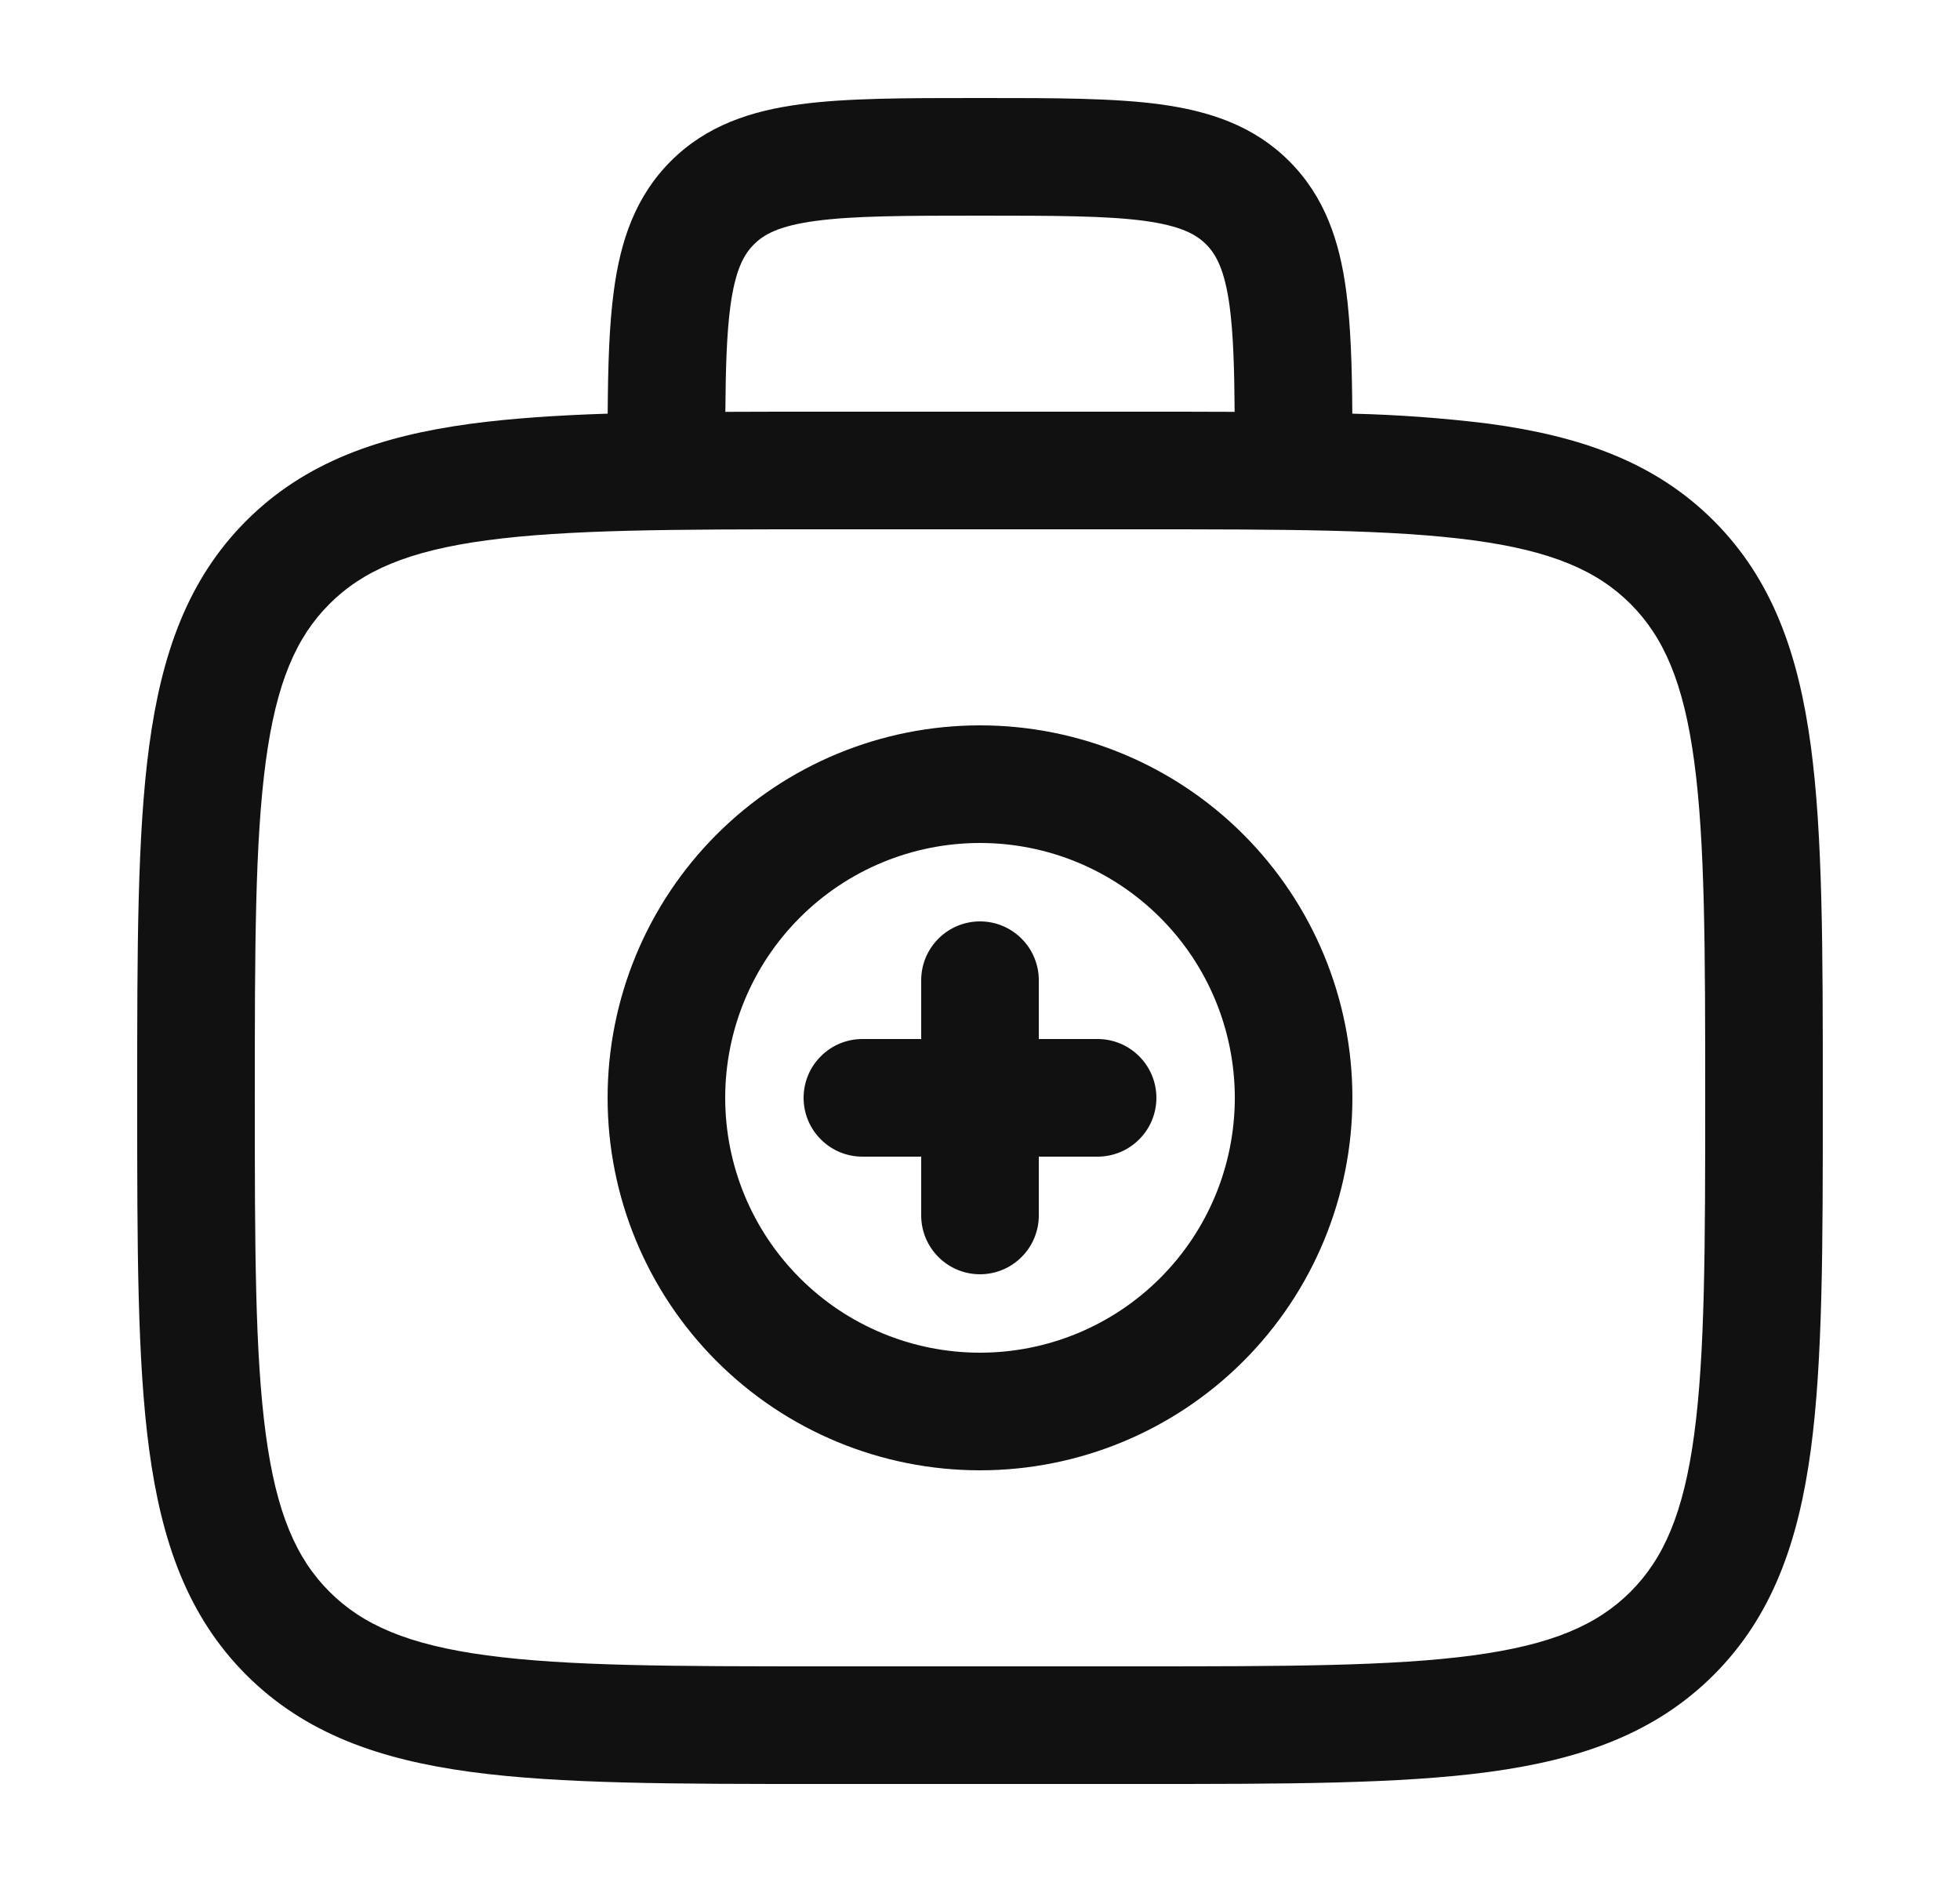
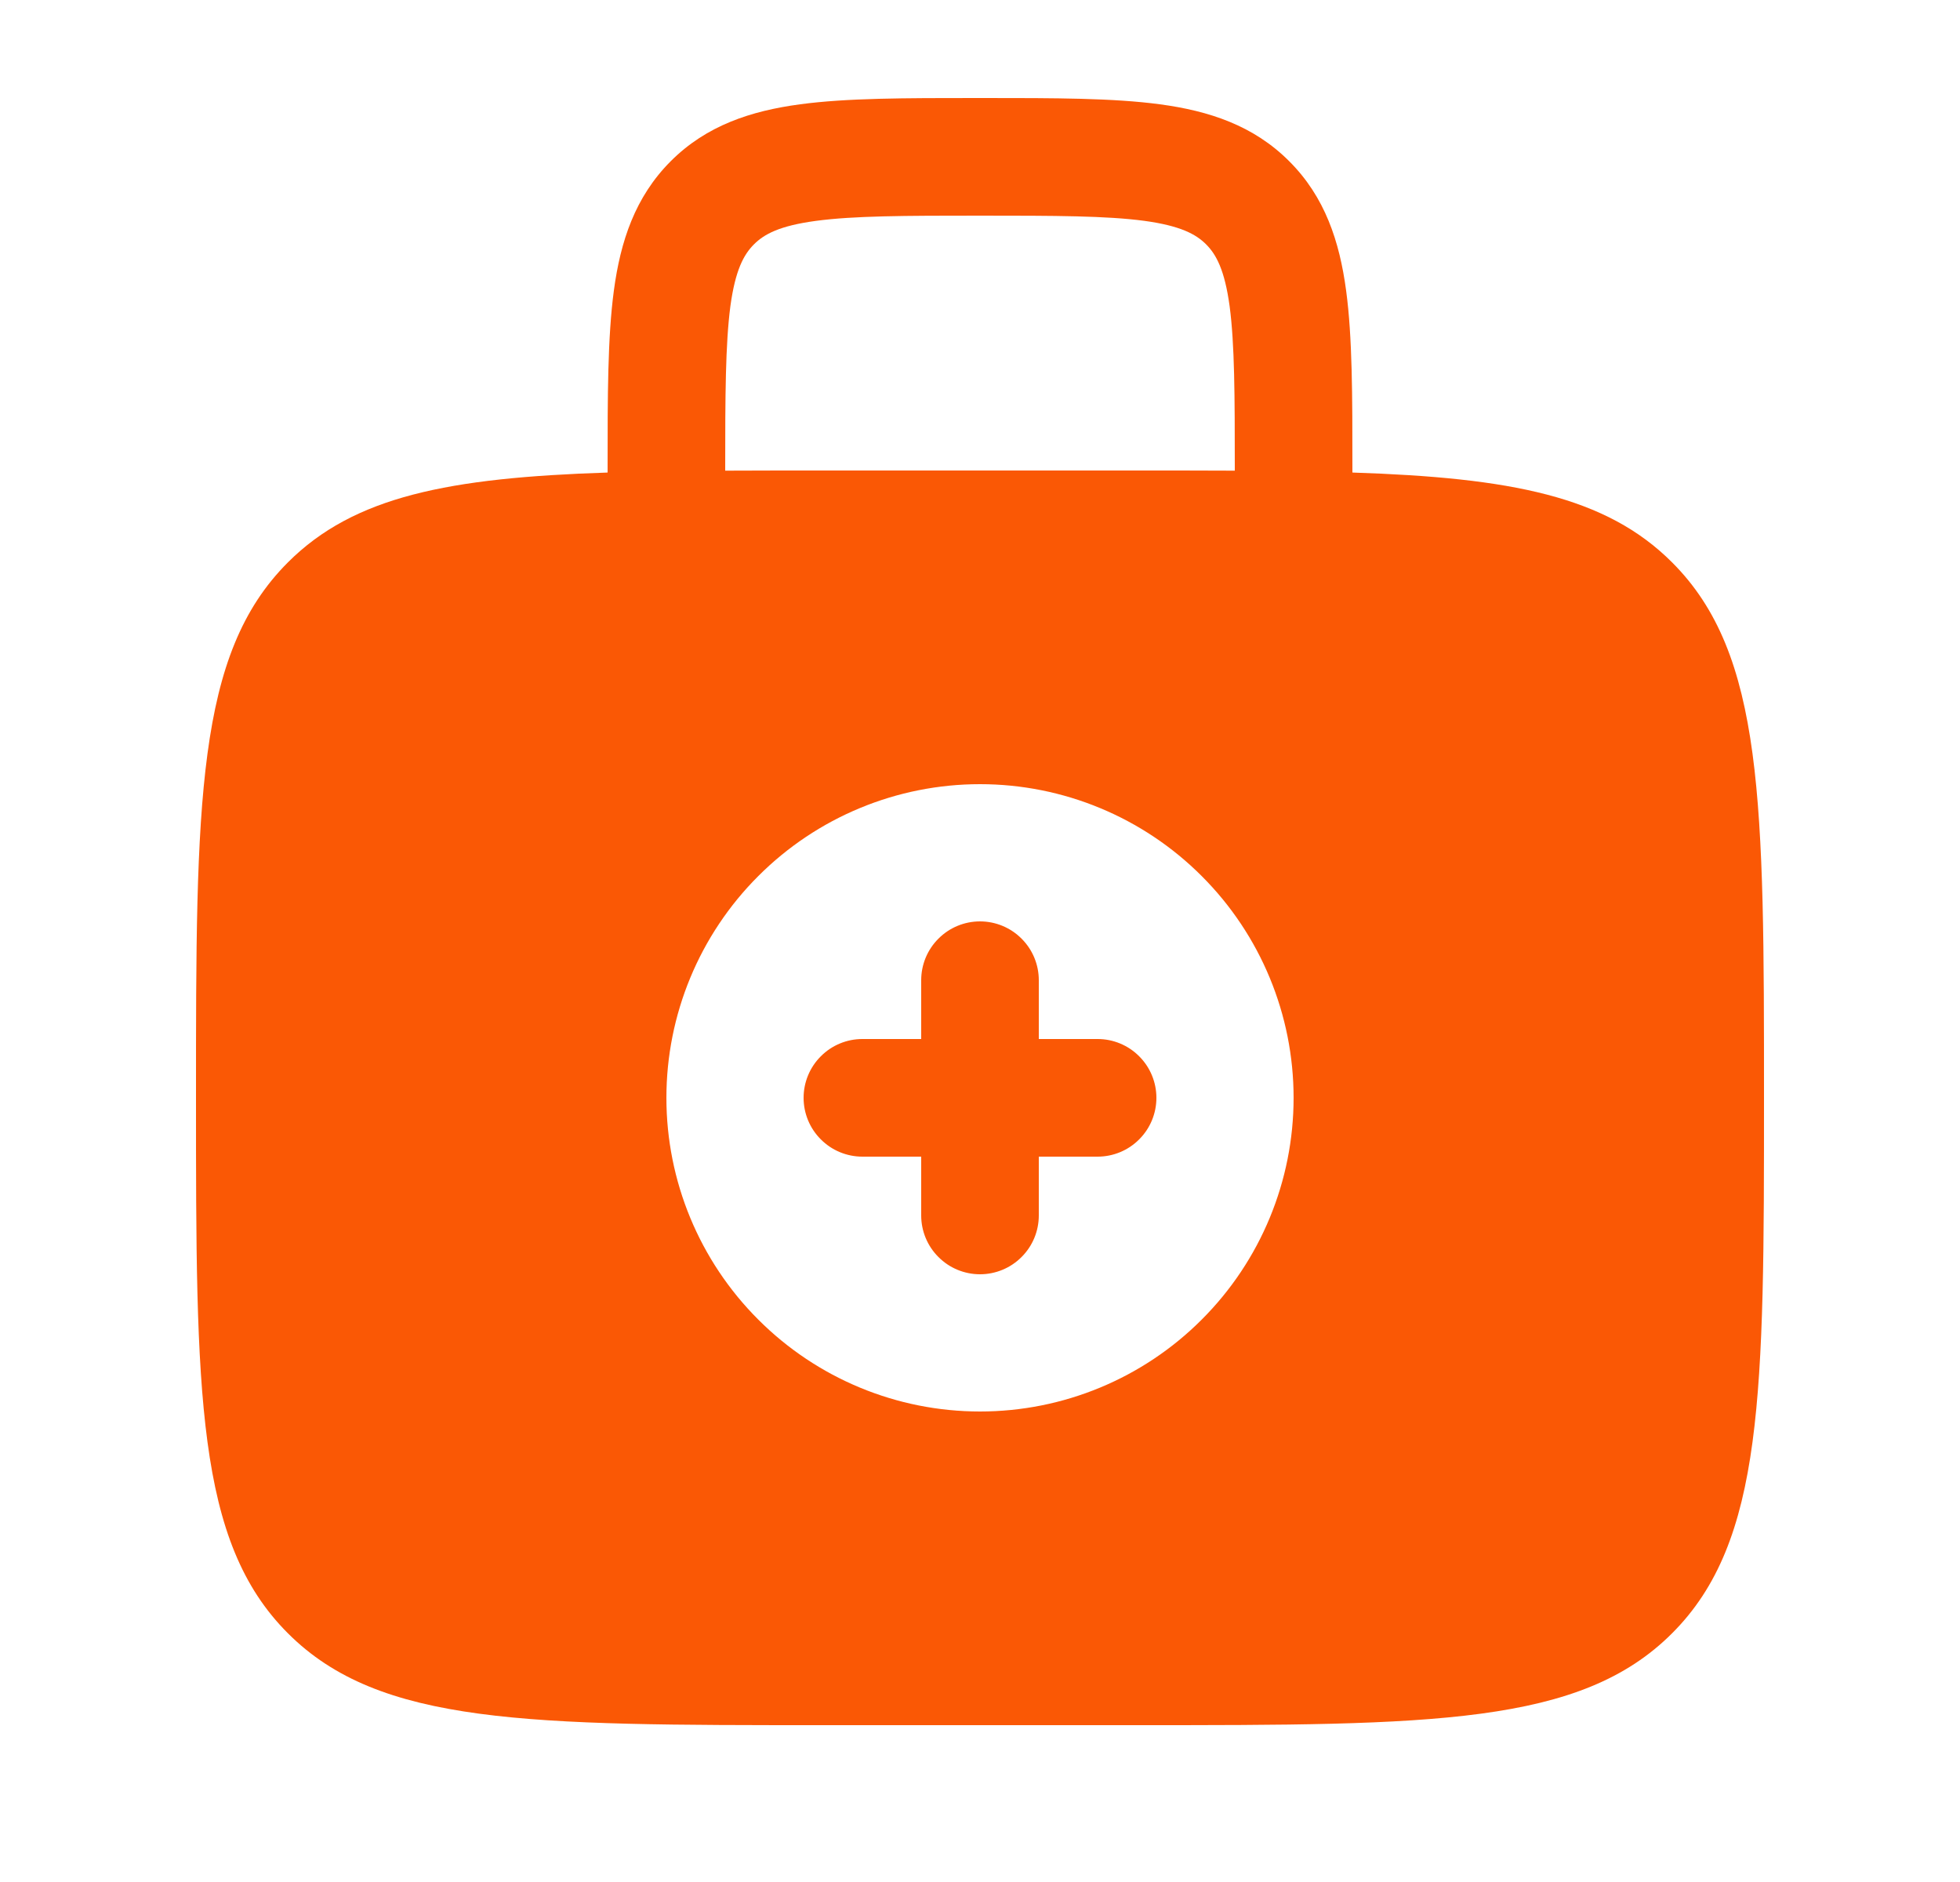
<svg xmlns="http://www.w3.org/2000/svg" width="25" height="24" viewBox="0 0 25 24" fill="none">
-   <path d="M12.5 11.75C12.699 11.75 12.89 11.829 13.03 11.97C13.171 12.11 13.25 12.301 13.25 12.5V13.25H14C14.199 13.25 14.39 13.329 14.53 13.47C14.671 13.61 14.75 13.801 14.75 14C14.75 14.199 14.671 14.39 14.53 14.53C14.39 14.671 14.199 14.75 14 14.75H13.25V15.5C13.25 15.699 13.171 15.89 13.03 16.03C12.89 16.171 12.699 16.25 12.5 16.25C12.301 16.25 12.11 16.171 11.97 16.03C11.829 15.89 11.75 15.699 11.75 15.5V14.75H11C10.801 14.75 10.61 14.671 10.47 14.53C10.329 14.39 10.25 14.199 10.25 14C10.25 13.801 10.329 13.61 10.47 13.47C10.61 13.329 10.801 13.25 11 13.25H11.75V12.5C11.75 12.301 11.829 12.11 11.97 11.97C12.11 11.829 12.301 11.75 12.5 11.75Z" fill="#111111" />
-   <path fill-rule="evenodd" clip-rule="evenodd" d="M12.5 9.25C11.24 9.25 10.032 9.75 9.141 10.641C8.25 11.532 7.75 12.74 7.75 14C7.75 15.26 8.25 16.468 9.141 17.359C10.032 18.25 11.24 18.75 12.5 18.75C13.76 18.75 14.968 18.25 15.859 17.359C16.75 16.468 17.25 15.26 17.25 14C17.25 12.74 16.75 11.532 15.859 10.641C14.968 9.75 13.76 9.25 12.5 9.25ZM9.25 14C9.25 13.138 9.592 12.311 10.202 11.702C10.811 11.092 11.638 10.75 12.5 10.75C13.362 10.75 14.189 11.092 14.798 11.702C15.408 12.311 15.75 13.138 15.75 14C15.75 14.862 15.408 15.689 14.798 16.298C14.189 16.908 13.362 17.25 12.5 17.25C11.638 17.25 10.811 16.908 10.202 16.298C9.592 15.689 9.25 14.862 9.25 14Z" fill="#111111" />
-   <path fill-rule="evenodd" clip-rule="evenodd" d="M12.448 1.25C11.549 1.25 10.8 1.25 10.206 1.33C9.578 1.414 9.011 1.6 8.556 2.055C8.1 2.511 7.914 3.078 7.83 3.705C7.77 4.145 7.755 4.669 7.751 5.275C7.103 5.296 6.525 5.335 6.011 5.403C4.839 5.561 3.89 5.893 3.141 6.641C2.393 7.39 2.061 8.339 1.903 9.511C1.75 10.651 1.75 12.106 1.75 13.944V14.056C1.75 15.894 1.75 17.35 1.903 18.489C2.061 19.661 2.393 20.61 3.141 21.359C3.89 22.107 4.839 22.439 6.011 22.597C7.151 22.75 8.606 22.75 10.444 22.75H14.556C16.394 22.75 17.85 22.75 18.989 22.597C20.161 22.439 21.11 22.107 21.859 21.359C22.607 20.61 22.939 19.661 23.097 18.489C23.25 17.349 23.25 15.894 23.25 14.056V13.944C23.25 12.106 23.25 10.65 23.097 9.511C22.939 8.339 22.607 7.39 21.859 6.641C21.11 5.893 20.161 5.561 18.989 5.403C18.412 5.331 17.831 5.289 17.249 5.275C17.245 4.669 17.229 4.145 17.17 3.705C17.086 3.078 16.9 2.511 16.444 2.055C15.989 1.6 15.422 1.415 14.794 1.33C14.2 1.25 13.45 1.25 12.552 1.25H12.448ZM15.748 5.252C15.744 4.682 15.73 4.252 15.684 3.905C15.621 3.444 15.514 3.246 15.384 3.116C15.254 2.986 15.056 2.879 14.594 2.816C14.112 2.752 13.464 2.75 12.5 2.75C11.536 2.75 10.888 2.752 10.405 2.817C9.944 2.879 9.746 2.986 9.616 3.117C9.486 3.247 9.379 3.444 9.316 3.905C9.27 4.251 9.256 4.681 9.252 5.252C9.63 5.25 10.027 5.25 10.444 5.25H14.556C14.973 5.25 15.37 5.25 15.748 5.252ZM4.202 7.702C4.625 7.279 5.205 7.025 6.211 6.89C7.239 6.752 8.593 6.75 10.5 6.75H14.5C16.407 6.75 17.762 6.752 18.79 6.89C19.795 7.025 20.375 7.279 20.798 7.702C21.221 8.125 21.475 8.705 21.61 9.711C21.748 10.738 21.75 12.093 21.75 14C21.75 15.907 21.748 17.262 21.61 18.29C21.475 19.295 21.221 19.875 20.798 20.298C20.375 20.721 19.795 20.975 18.789 21.11C17.762 21.248 16.407 21.25 14.5 21.25H10.5C8.593 21.25 7.239 21.248 6.21 21.11C5.205 20.975 4.625 20.721 4.202 20.298C3.779 19.875 3.525 19.295 3.39 18.289C3.252 17.262 3.25 15.907 3.25 14C3.25 12.093 3.252 10.739 3.39 9.71C3.525 8.705 3.779 8.125 4.202 7.702Z" fill="#111111" />
+   <path fill-rule="evenodd" clip-rule="evenodd" d="M12.5 11.75C12.699 11.75 12.89 11.829 13.03 11.97C13.171 12.11 13.25 12.301 13.25 12.5V13.25H14C14.199 13.25 14.39 13.329 14.53 13.47C14.671 13.61 14.75 13.801 14.75 14C14.75 14.199 14.671 14.39 14.53 14.53C14.39 14.671 14.199 14.75 14 14.75H13.25V15.5C13.25 15.699 13.171 15.89 13.03 16.03C12.89 16.171 12.699 16.25 12.5 16.25C12.301 16.25 12.11 16.171 11.97 16.03C11.829 15.89 11.75 15.699 11.75 15.5V14.75H11C10.801 14.75 10.61 14.671 10.47 14.53C10.329 14.39 10.25 14.199 10.25 14C10.25 13.801 10.329 13.61 10.47 13.47C10.61 13.329 10.801 13.25 11 13.25H11.75V12.5C11.75 12.301 11.829 12.11 11.97 11.97C12.11 11.829 12.301 11.75 12.5 11.75Z" fill="#FA5805" />
+   <path fill-rule="evenodd" clip-rule="evenodd" d="M12.448 1.25C11.549 1.25 10.8 1.25 10.206 1.33C9.578 1.414 9.011 1.6 8.556 2.055C8.1 2.511 7.914 3.078 7.83 3.705C7.75 4.3 7.75 5.05 7.75 5.948V6.026C5.729 6.092 4.515 6.328 3.672 7.172C2.5 8.343 2.5 10.229 2.5 14C2.5 17.771 2.5 19.657 3.672 20.828C4.843 22 6.729 22 10.5 22H14.5C18.271 22 20.157 22 21.328 20.828C22.5 19.657 22.5 17.771 22.5 14C22.5 10.229 22.5 8.343 21.328 7.172C20.485 6.328 19.271 6.092 17.25 6.026V5.948C17.25 5.05 17.25 4.3 17.17 3.706C17.086 3.078 16.9 2.511 16.444 2.056C15.989 1.6 15.422 1.414 14.794 1.33C14.2 1.25 13.45 1.25 12.552 1.25H12.448ZM15.75 6.002V6C15.75 5.036 15.748 4.388 15.684 3.905C15.621 3.444 15.514 3.246 15.384 3.116C15.254 2.986 15.056 2.879 14.594 2.816C14.112 2.752 13.464 2.75 12.5 2.75C11.536 2.75 10.888 2.752 10.405 2.817C9.944 2.879 9.746 2.986 9.616 3.117C9.486 3.247 9.379 3.444 9.316 3.905C9.253 4.388 9.25 5.036 9.25 6V6.002C9.642 6 10.058 6 10.5 6H14.5C14.942 6 15.358 6 15.75 6.002ZM16.5 14C16.5 15.061 16.079 16.078 15.328 16.828C14.578 17.579 13.561 18 12.5 18C11.439 18 10.422 17.579 9.672 16.828C8.921 16.078 8.5 15.061 8.5 14C8.5 12.939 8.921 11.922 9.672 11.172C10.422 10.421 11.439 10 12.5 10C13.561 10 14.578 10.421 15.328 11.172C16.079 11.922 16.5 12.939 16.5 14Z" fill="#FA5805" />
</svg>
